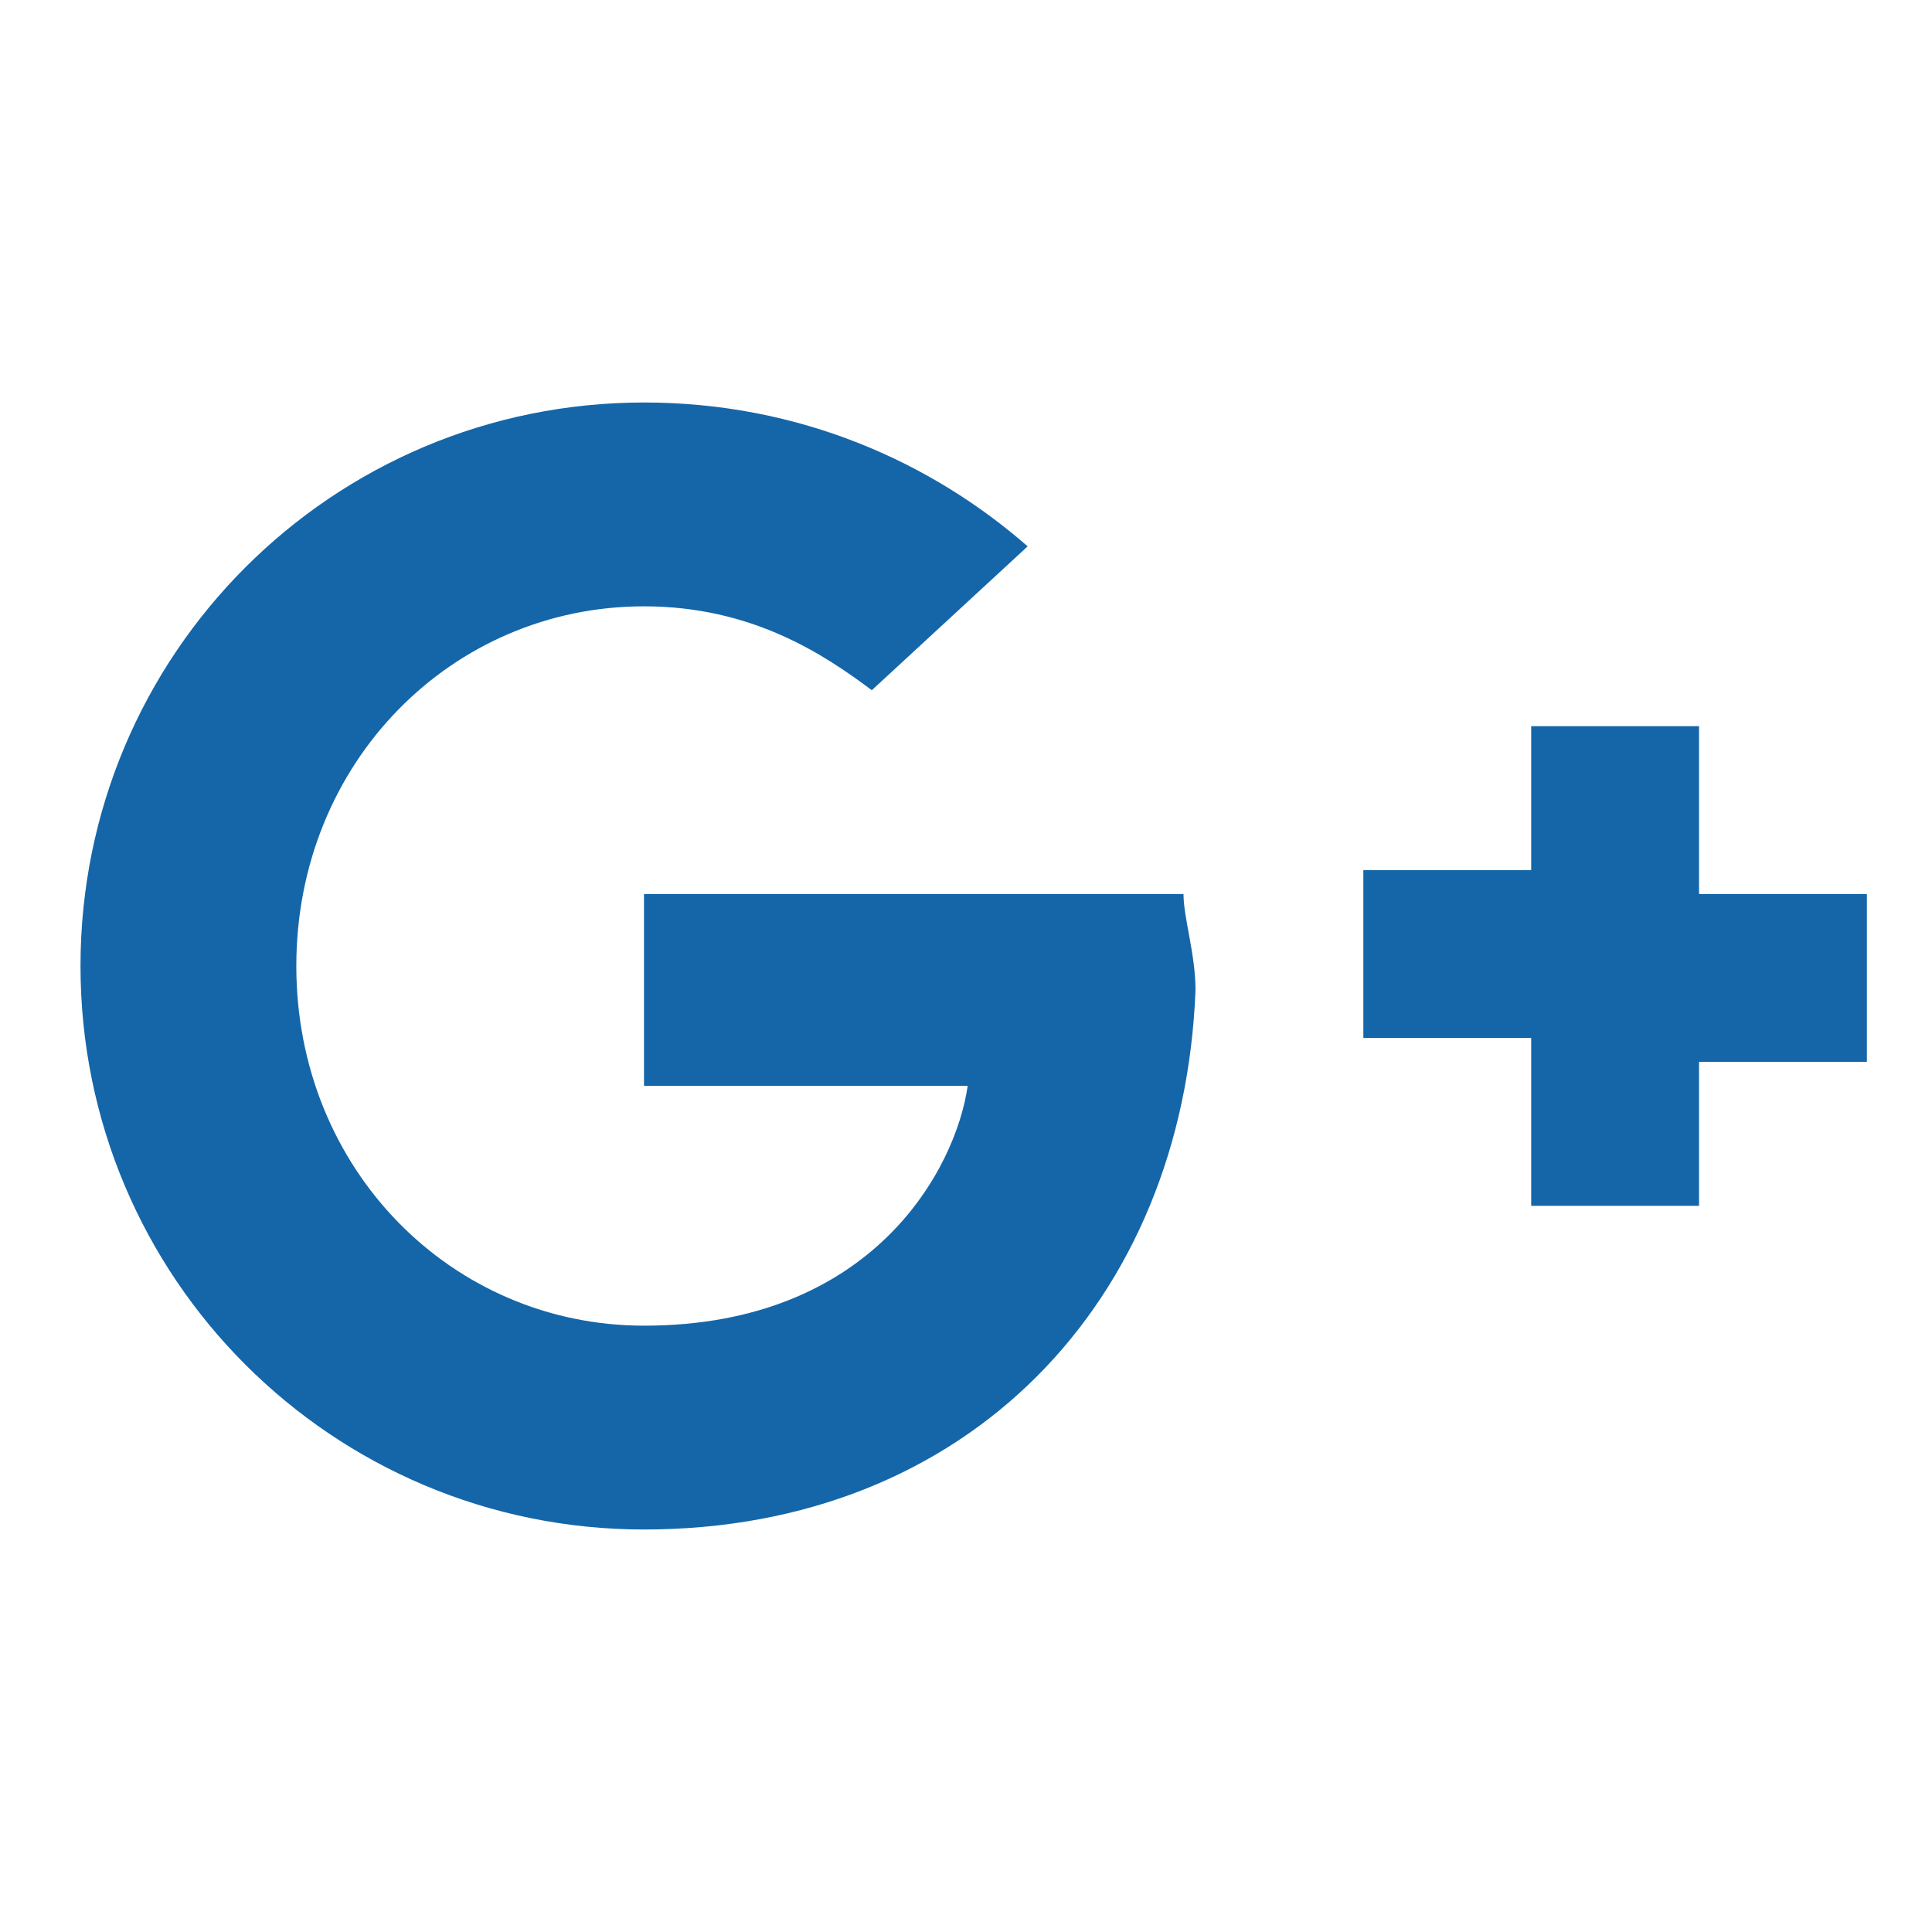
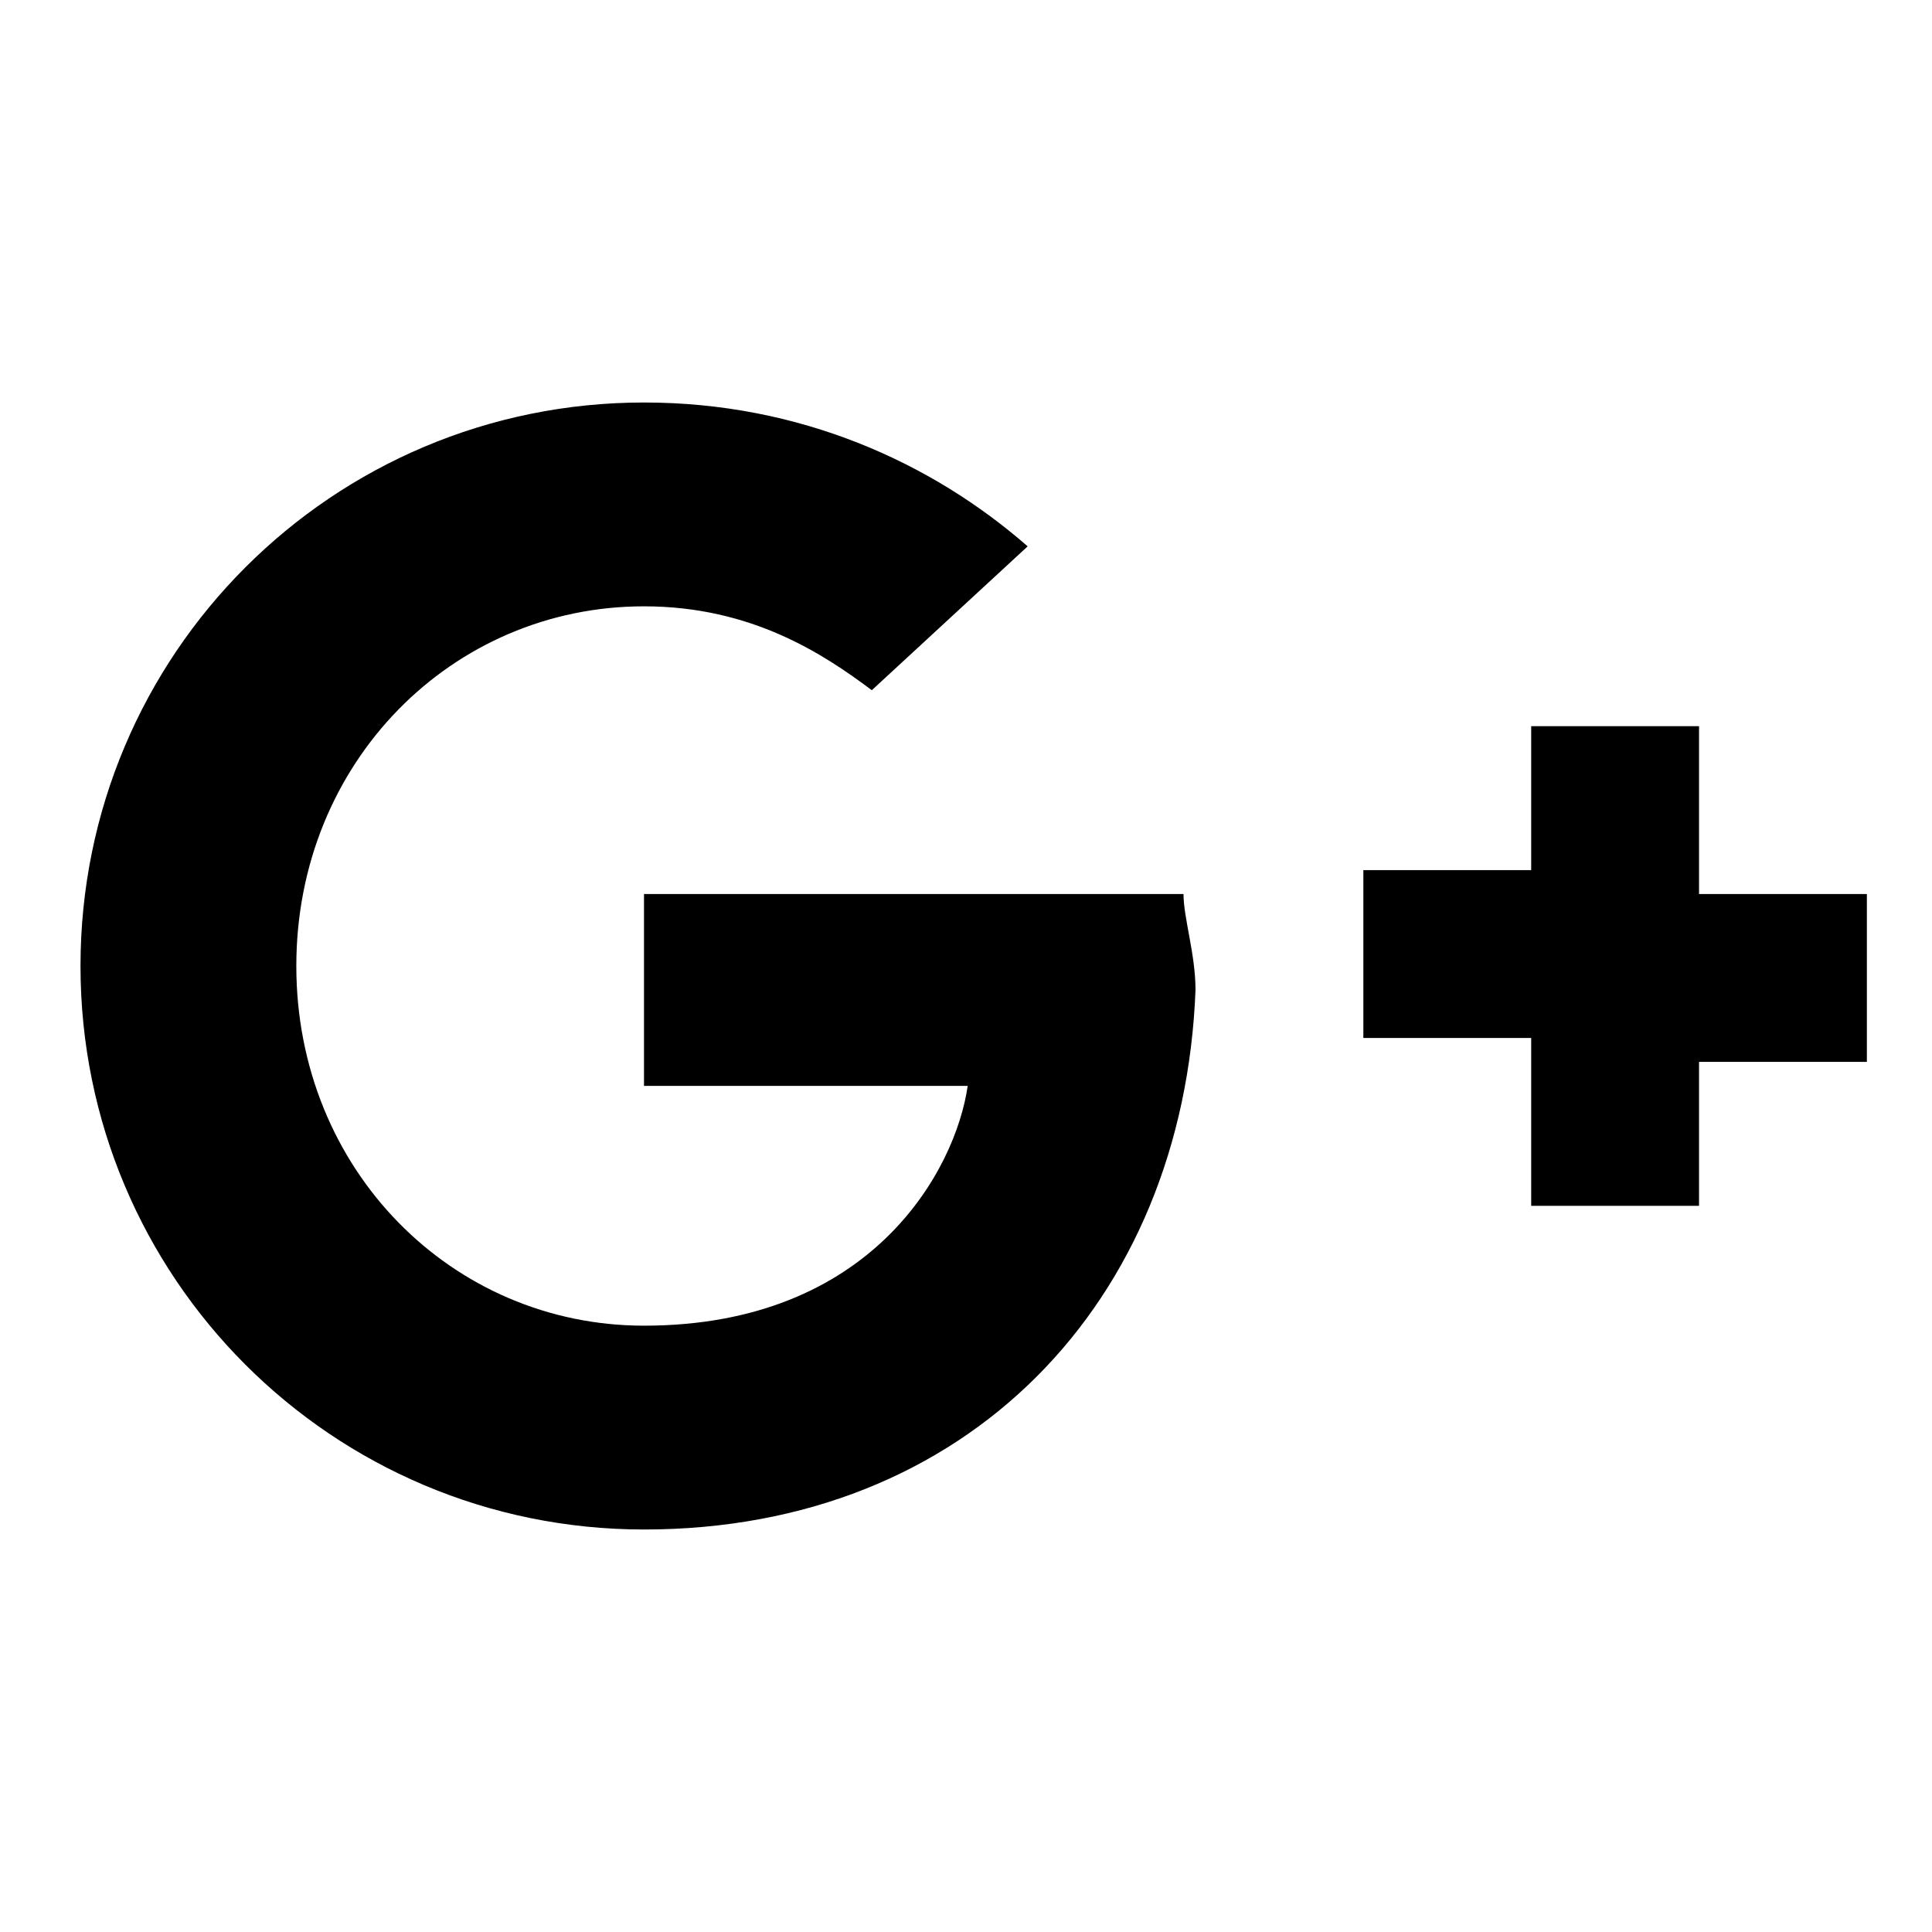
<svg xmlns="http://www.w3.org/2000/svg" width="24" height="24" viewBox="0 0 24 24">
-   <path fill="#1466A9" fill-rule="evenodd" d="M8,19 C4.128,19 1,15.872 1,12 C1,8.128 4.128,5 8,5 C9.936,5 11.574,5.745 12.766,6.787 L10.83,8.574 C10.234,8.128 9.34,7.532 8,7.532 C5.617,7.532 3.681,9.468 3.681,12 C3.681,14.532 5.617,16.468 8,16.468 C10.83,16.468 11.872,14.532 12.021,13.489 L8,13.489 L8,11.106 L14.702,11.106 C14.702,11.404 14.851,11.851 14.851,12.298 C14.702,16.17 12.021,19 8,19 Z M21.106,13.043 L21.106,14.979 L19.021,14.979 L19.021,12.894 L16.936,12.894 L16.936,10.809 L19.021,10.809 L19.021,9.021 L21.106,9.021 L21.106,11.106 L23.191,11.106 L23.191,13.191 L21.106,13.191 L21.106,13.043 Z" />
+   <path fill-rule="evenodd" d="M8,19 C4.128,19 1,15.872 1,12 C1,8.128 4.128,5 8,5 C9.936,5 11.574,5.745 12.766,6.787 L10.83,8.574 C10.234,8.128 9.34,7.532 8,7.532 C5.617,7.532 3.681,9.468 3.681,12 C3.681,14.532 5.617,16.468 8,16.468 C10.83,16.468 11.872,14.532 12.021,13.489 L8,13.489 L8,11.106 L14.702,11.106 C14.702,11.404 14.851,11.851 14.851,12.298 C14.702,16.17 12.021,19 8,19 Z M21.106,13.043 L21.106,14.979 L19.021,14.979 L19.021,12.894 L16.936,12.894 L16.936,10.809 L19.021,10.809 L19.021,9.021 L21.106,9.021 L21.106,11.106 L23.191,11.106 L23.191,13.191 L21.106,13.191 L21.106,13.043 Z" />
</svg>
